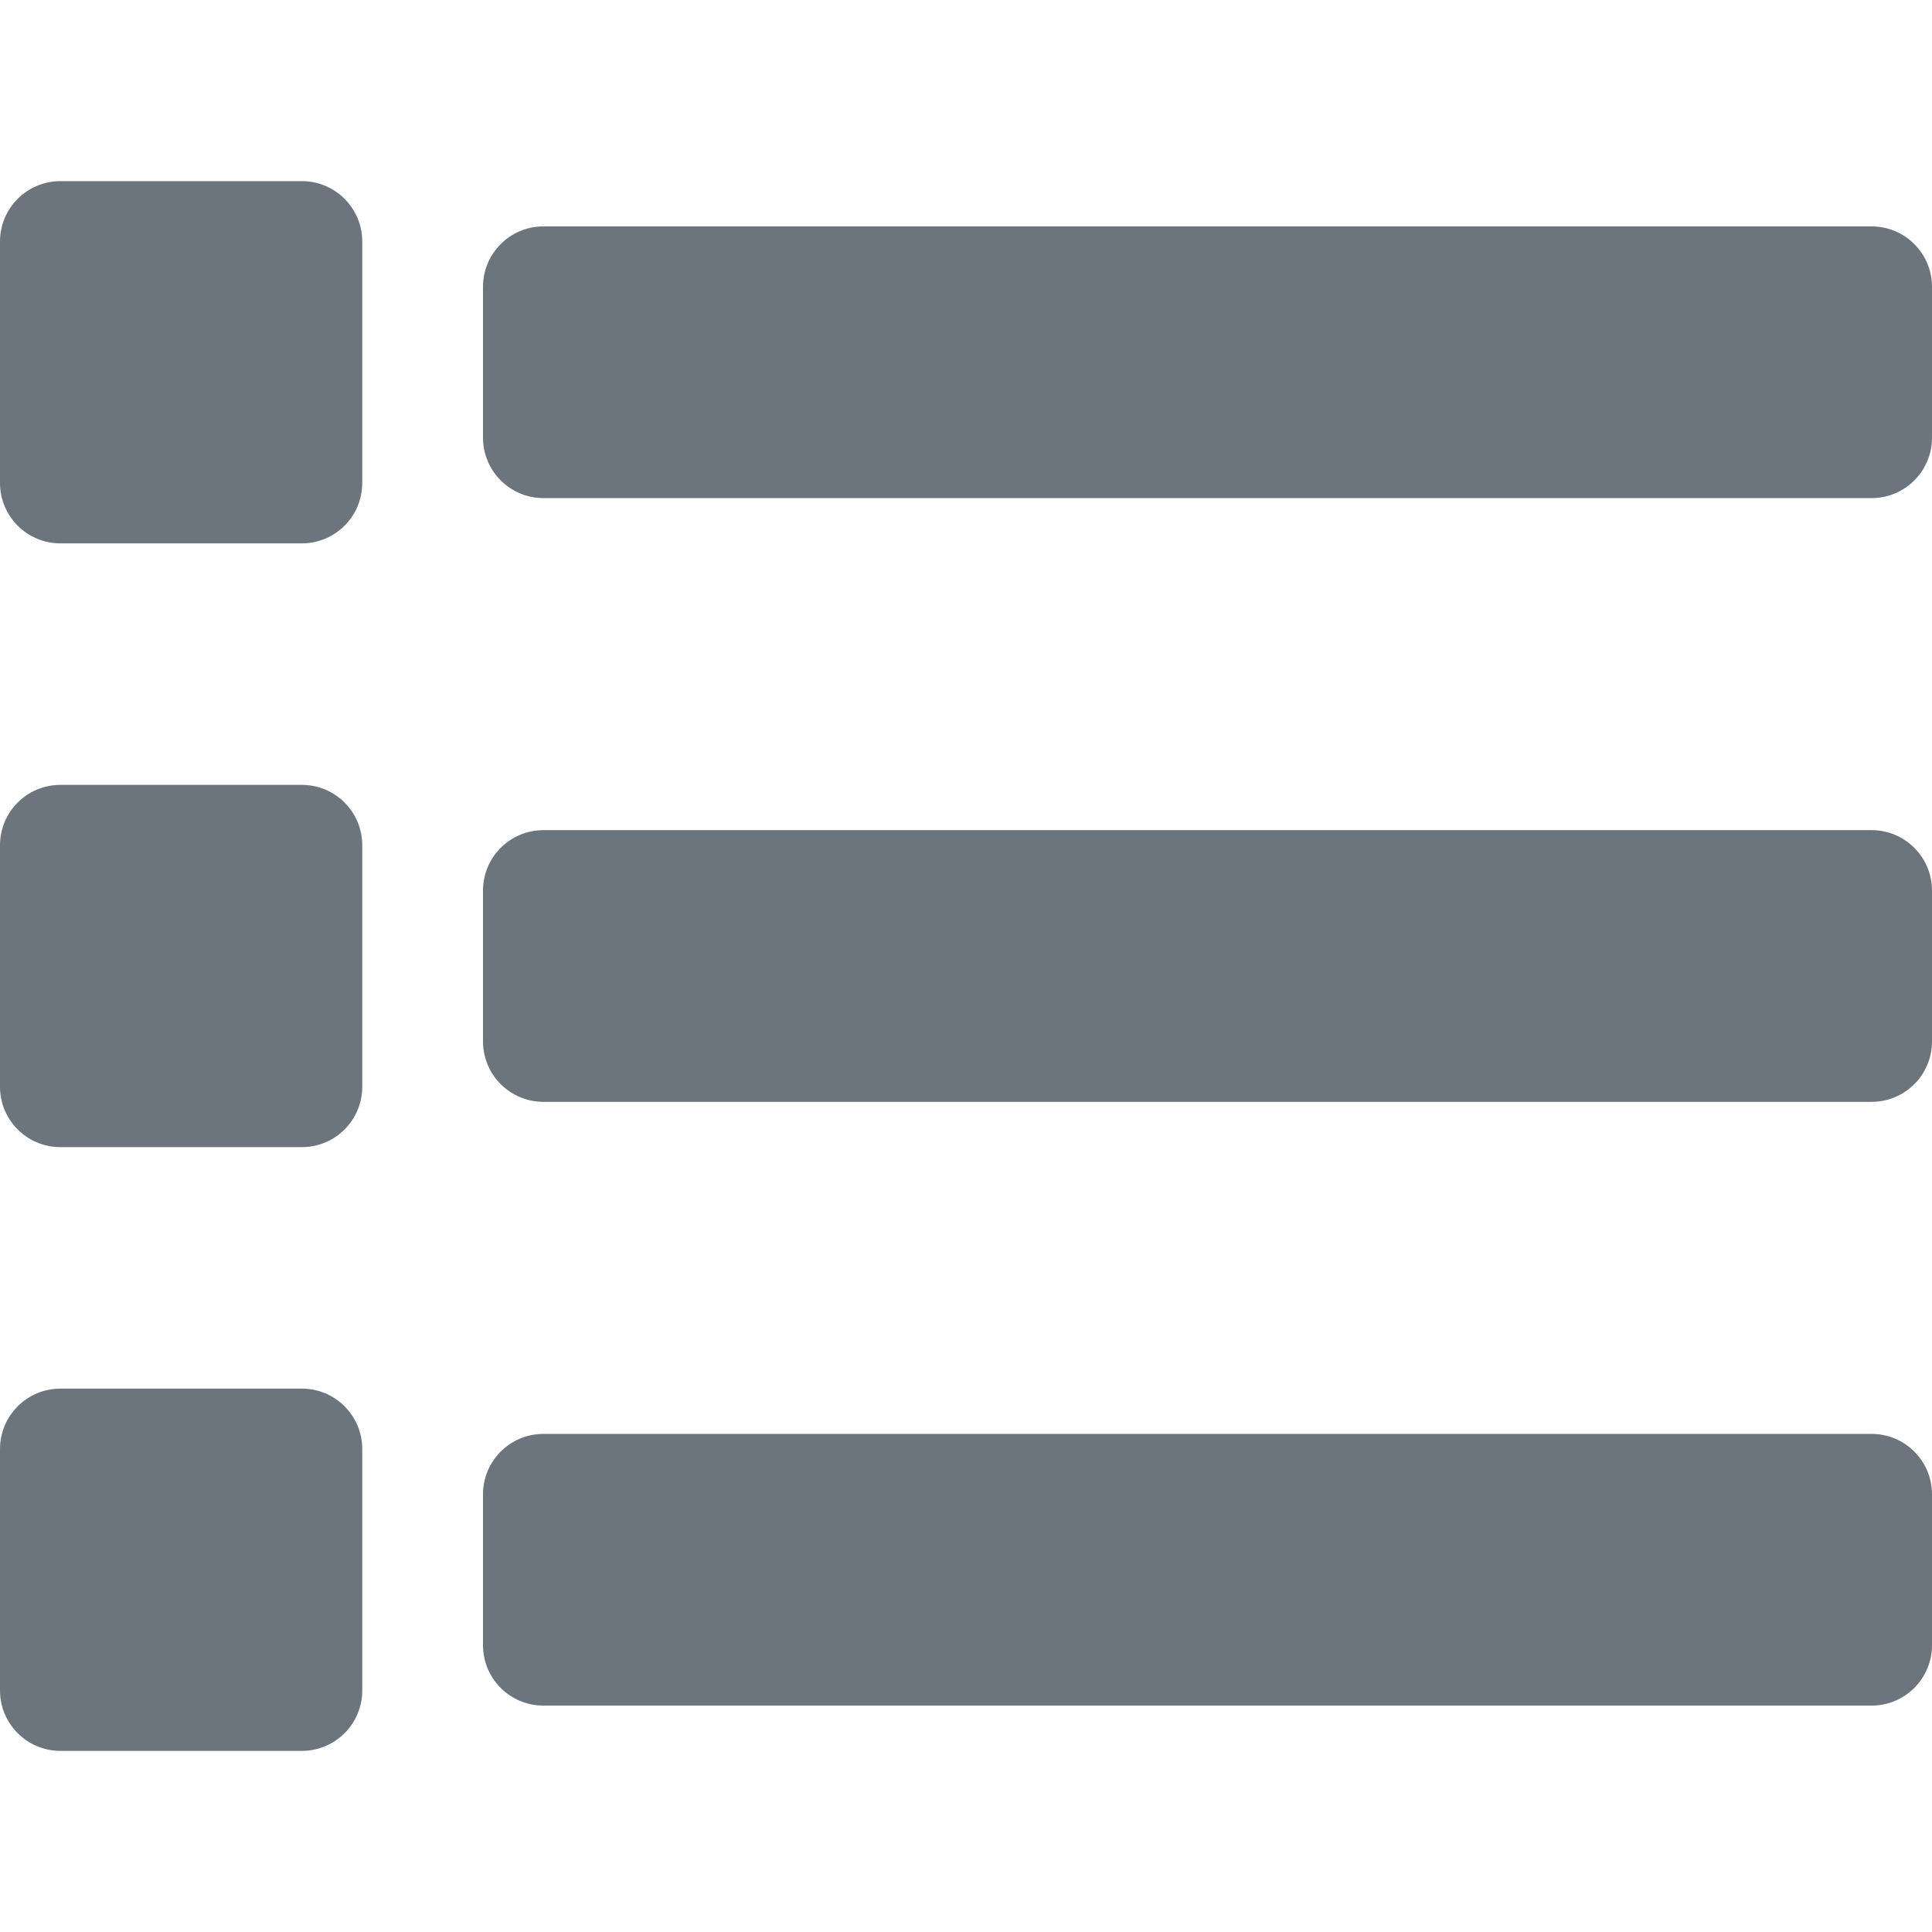
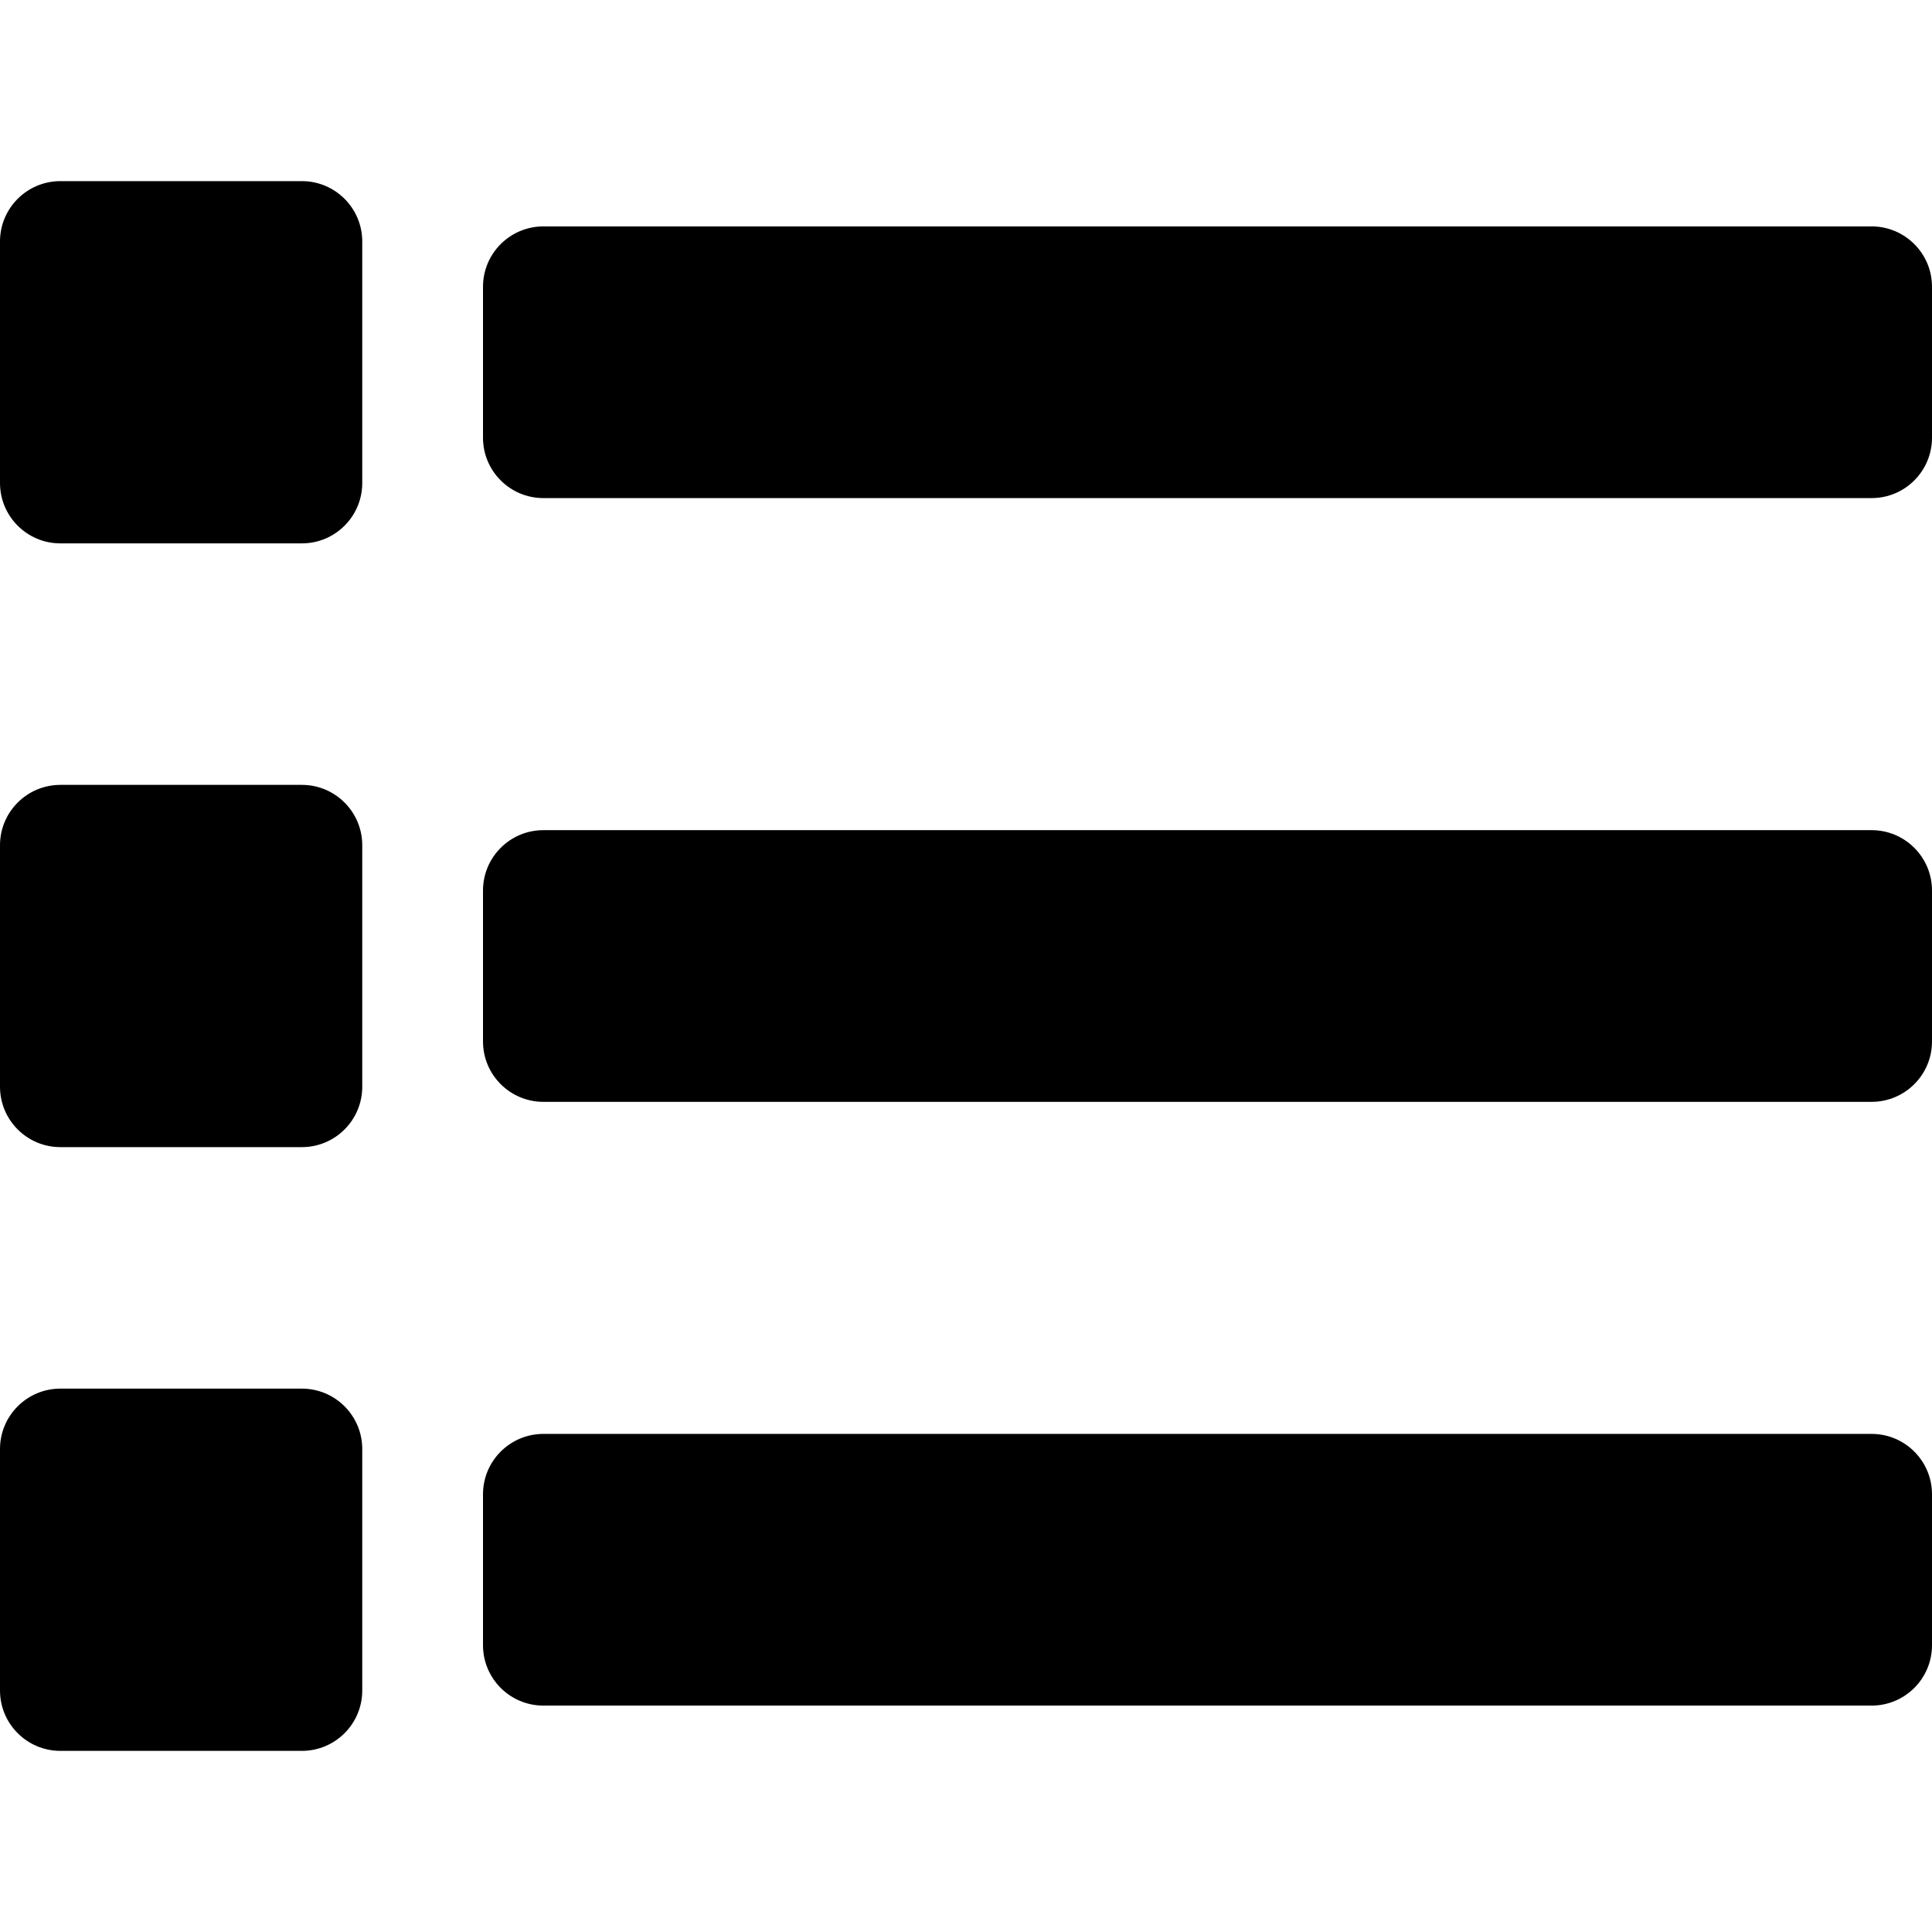
<svg xmlns="http://www.w3.org/2000/svg" version="1.1" width="32" height="32" viewBox="0 0 32 32">
-   <path fill="#6c757d" d="M8 7.25v-2.5c0-0.552 0.448-1 1-1h22c0.552 0 1 0.448 1 1v2.5c0 0.552-0.448 1-1 1h-22c-0.552 0-1-0.448-1-1zM9 18.25h22c0.552 0 1-0.448 1-1v-2.5c0-0.552-0.448-1-1-1h-22c-0.552 0-1 0.448-1 1v2.5c0 0.552 0.448 1 1 1zM9 28.25h22c0.552 0 1-0.448 1-1v-2.5c0-0.552-0.448-1-1-1h-22c-0.552 0-1 0.448-1 1v2.5c0 0.552 0.448 1 1 1zM1 9h4c0.552 0 1-0.448 1-1v-4c0-0.552-0.448-1-1-1h-4c-0.552 0-1 0.448-1 1v4c0 0.552 0.448 1 1 1zM1 19h4c0.552 0 1-0.448 1-1v-4c0-0.552-0.448-1-1-1h-4c-0.552 0-1 0.448-1 1v4c0 0.552 0.448 1 1 1zM1 29h4c0.552 0 1-0.448 1-1v-4c0-0.552-0.448-1-1-1h-4c-0.552 0-1 0.448-1 1v4c0 0.552 0.448 1 1 1z" />
+   <path fill="currentColor" d="M8 7.25v-2.5c0-0.552 0.448-1 1-1h22c0.552 0 1 0.448 1 1v2.5c0 0.552-0.448 1-1 1h-22c-0.552 0-1-0.448-1-1zM9 18.25h22c0.552 0 1-0.448 1-1v-2.5c0-0.552-0.448-1-1-1h-22c-0.552 0-1 0.448-1 1v2.5c0 0.552 0.448 1 1 1zM9 28.25h22c0.552 0 1-0.448 1-1v-2.5c0-0.552-0.448-1-1-1h-22c-0.552 0-1 0.448-1 1v2.5c0 0.552 0.448 1 1 1zM1 9h4c0.552 0 1-0.448 1-1v-4c0-0.552-0.448-1-1-1h-4c-0.552 0-1 0.448-1 1v4c0 0.552 0.448 1 1 1zM1 19h4c0.552 0 1-0.448 1-1v-4c0-0.552-0.448-1-1-1h-4c-0.552 0-1 0.448-1 1v4c0 0.552 0.448 1 1 1zM1 29h4c0.552 0 1-0.448 1-1v-4c0-0.552-0.448-1-1-1h-4c-0.552 0-1 0.448-1 1v4c0 0.552 0.448 1 1 1z" />
</svg>
